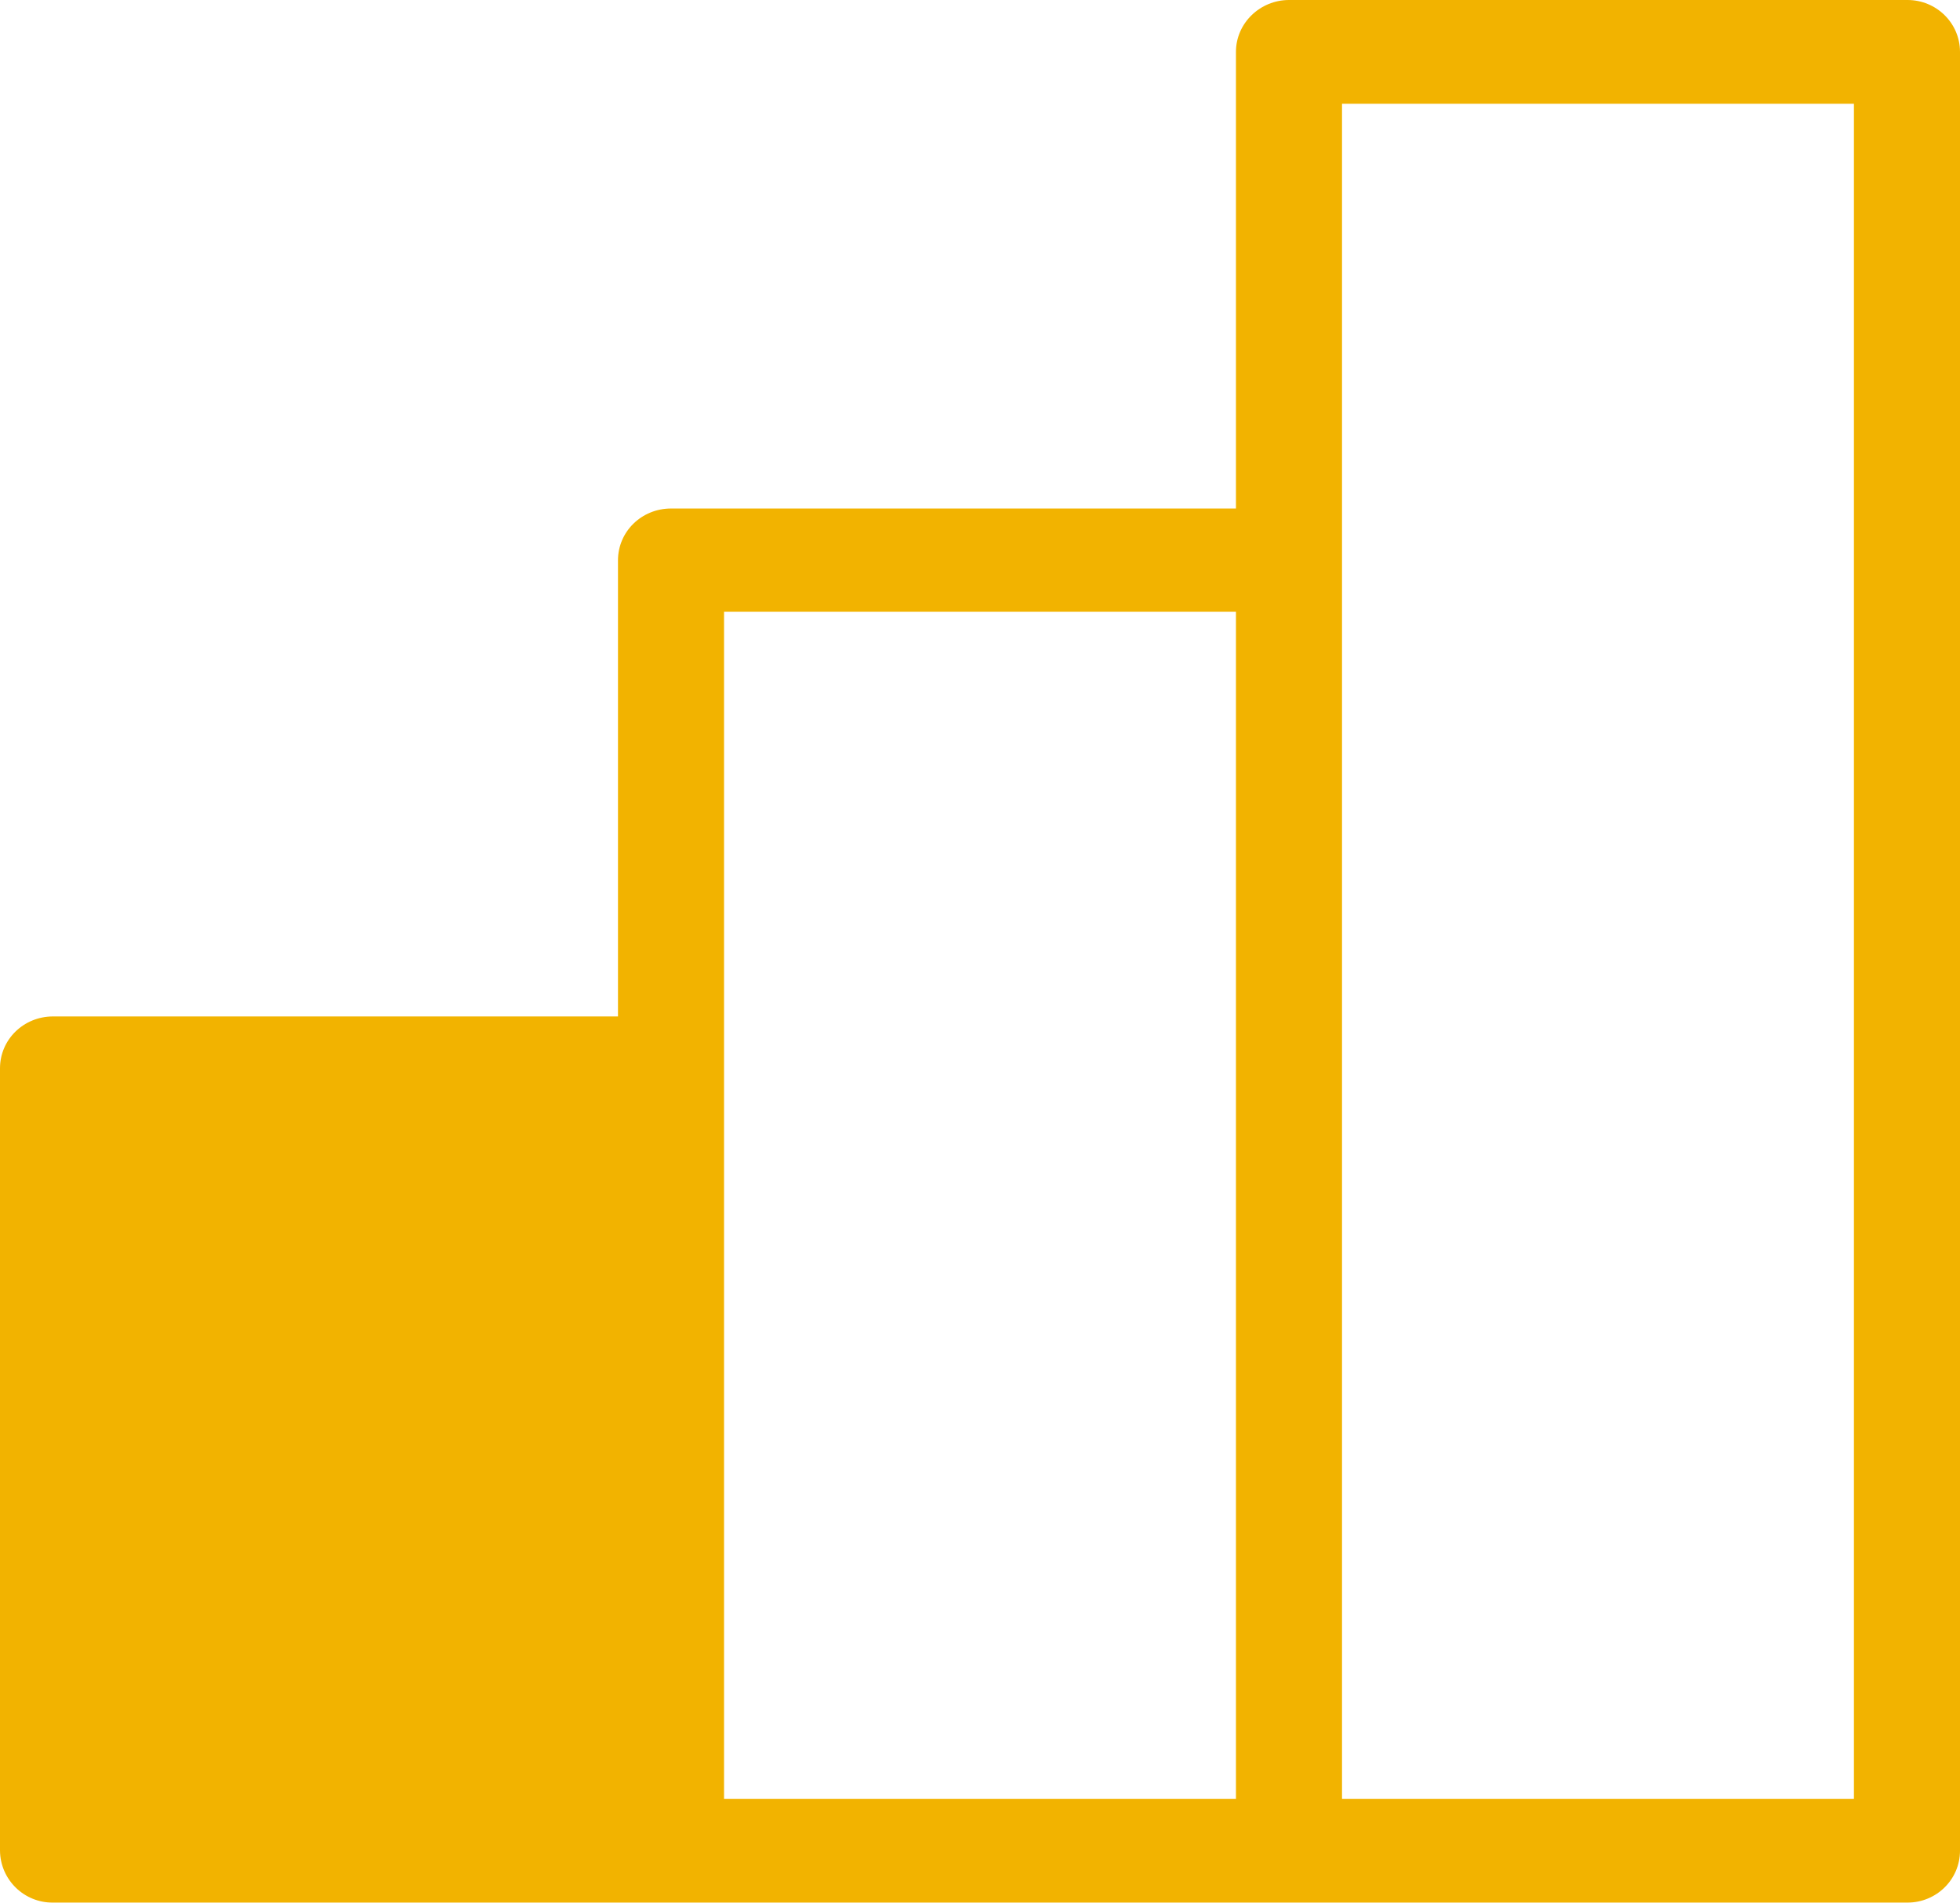
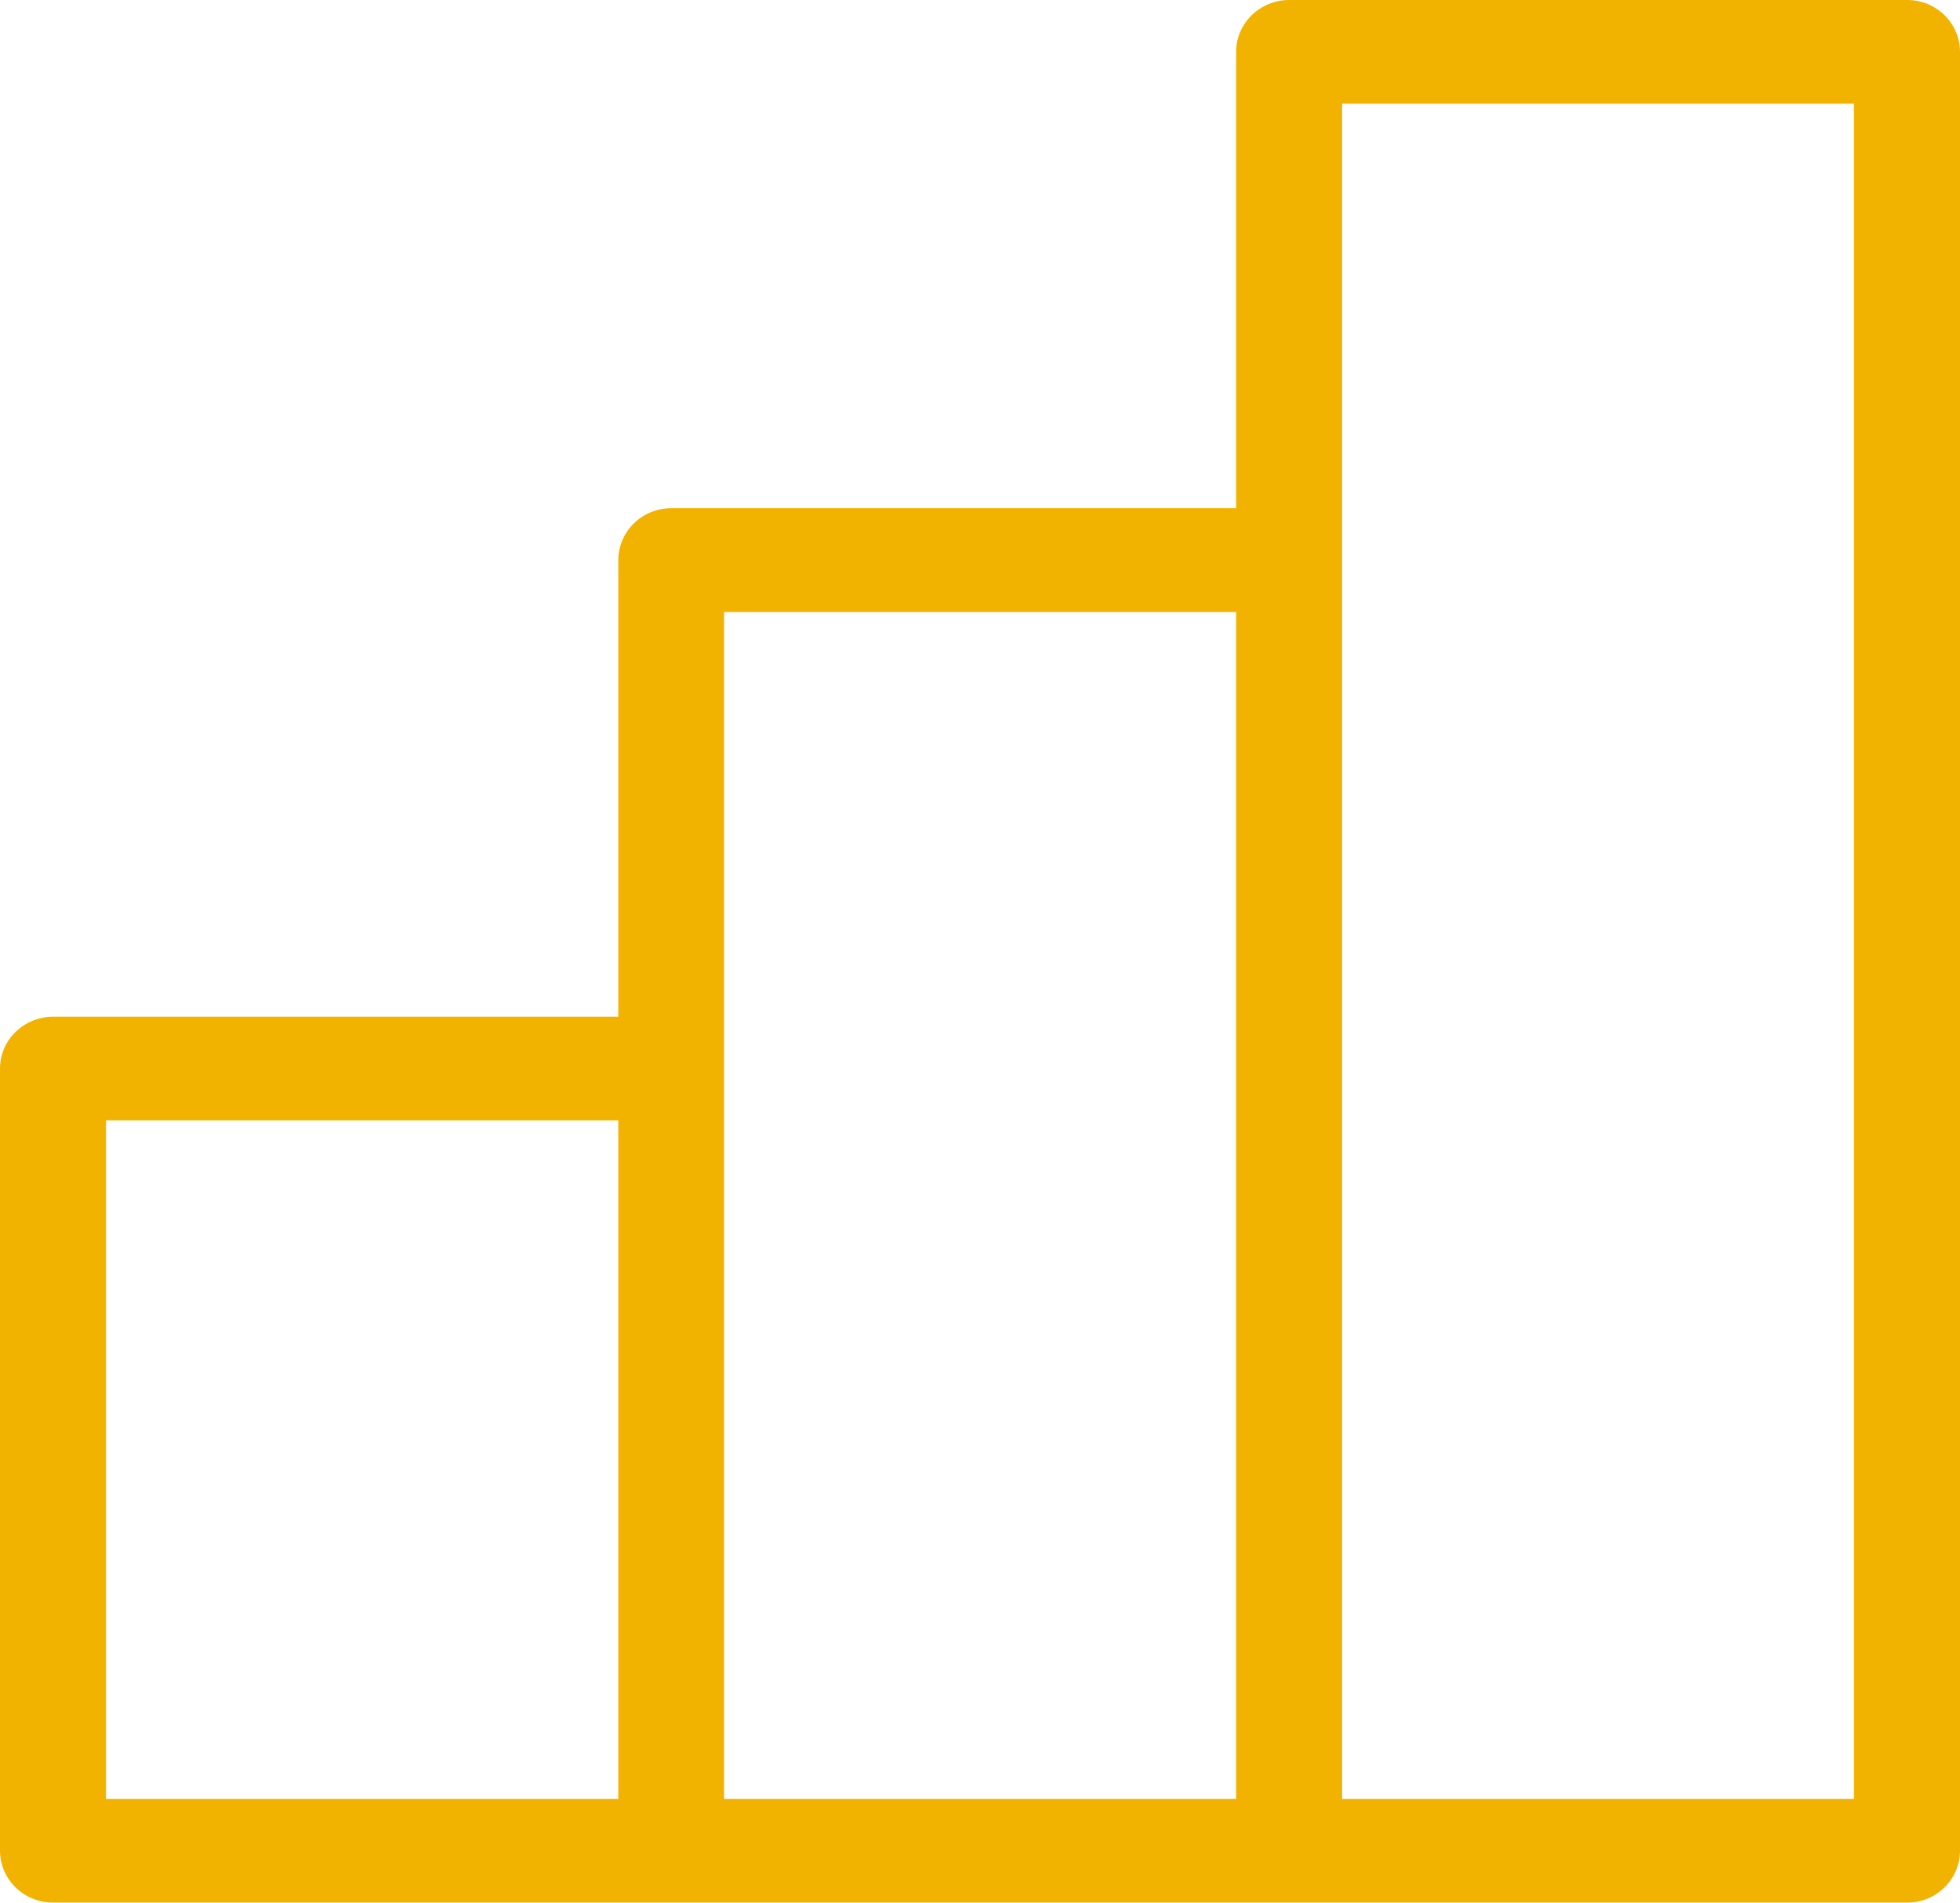
- <svg xmlns="http://www.w3.org/2000/svg" xmlns:xlink="http://www.w3.org/1999/xlink" width="34" height="33" viewBox="0 0 34 33">
-   <defs>
-     <path id="2kmya" d="M989.09 1931c.5 0 .91.4.91.9v31.2c0 .5-.41.9-.91.9h-32.17a.91.91 0 0 1-.92-.9v-13.57c0-.5.41-.9.92-.9h9.8v-7.91c0-.5.41-.9.92-.9h9.8v-7.92c0-.5.42-.9.92-.9zm-20.53 31.2h8.88v-20.59h-8.88zm19.6-29.4h-8.88v29.4h8.88z" />
-   </defs>
-   <g>
-     <g clip-path="url(#clip-3B088636-8164-4A11-810B-76BEECE3FE06)" transform="translate(-956 -1931)">
-       <use fill="#f2b300" xlink:href="#2kmya" />
+ <svg xmlns="http://www.w3.org/2000/svg" width="34px" height="33px" viewBox="0 0 34 33" version="1.1">
+   <defs />
+   <g id="Page-1" stroke="none" stroke-width="1" fill="none" fill-rule="evenodd">
+     <g id="Artboard" transform="translate(-431, -97)" fill="#F2B300">
+       <g id="Page-1" transform="translate(431, 97)">
+         <path d="M32.161,31.201 L23.282,31.201 L23.282,9.715 L23.282,1.799 L32.161,1.799 L32.161,31.201 Z M12.561,18.533 L12.561,10.615 L21.443,10.615 L21.443,31.201 L12.561,31.201 L12.561,18.533 Z M1.839,31.201 L10.726,31.201 L10.726,19.433 L1.839,19.433 L1.839,31.201 Z M33.088,0 L22.364,0 C21.857,0 21.443,0.403 21.443,0.898 L21.443,8.815 L11.643,8.815 C11.134,8.815 10.726,9.221 10.726,9.715 L10.726,17.635 L0.922,17.635 C0.412,17.635 0,18.039 0,18.533 L0,32.1 C0,32.597 0.412,33 0.922,33 L11.643,33 L22.364,33 L33.088,33 C33.588,33 34,32.597 34,32.1 L34,0.898 C34,0.403 33.588,0 33.088,0 Z" id="Fill-1" />
+       </g>
    </g>
  </g>
</svg>
